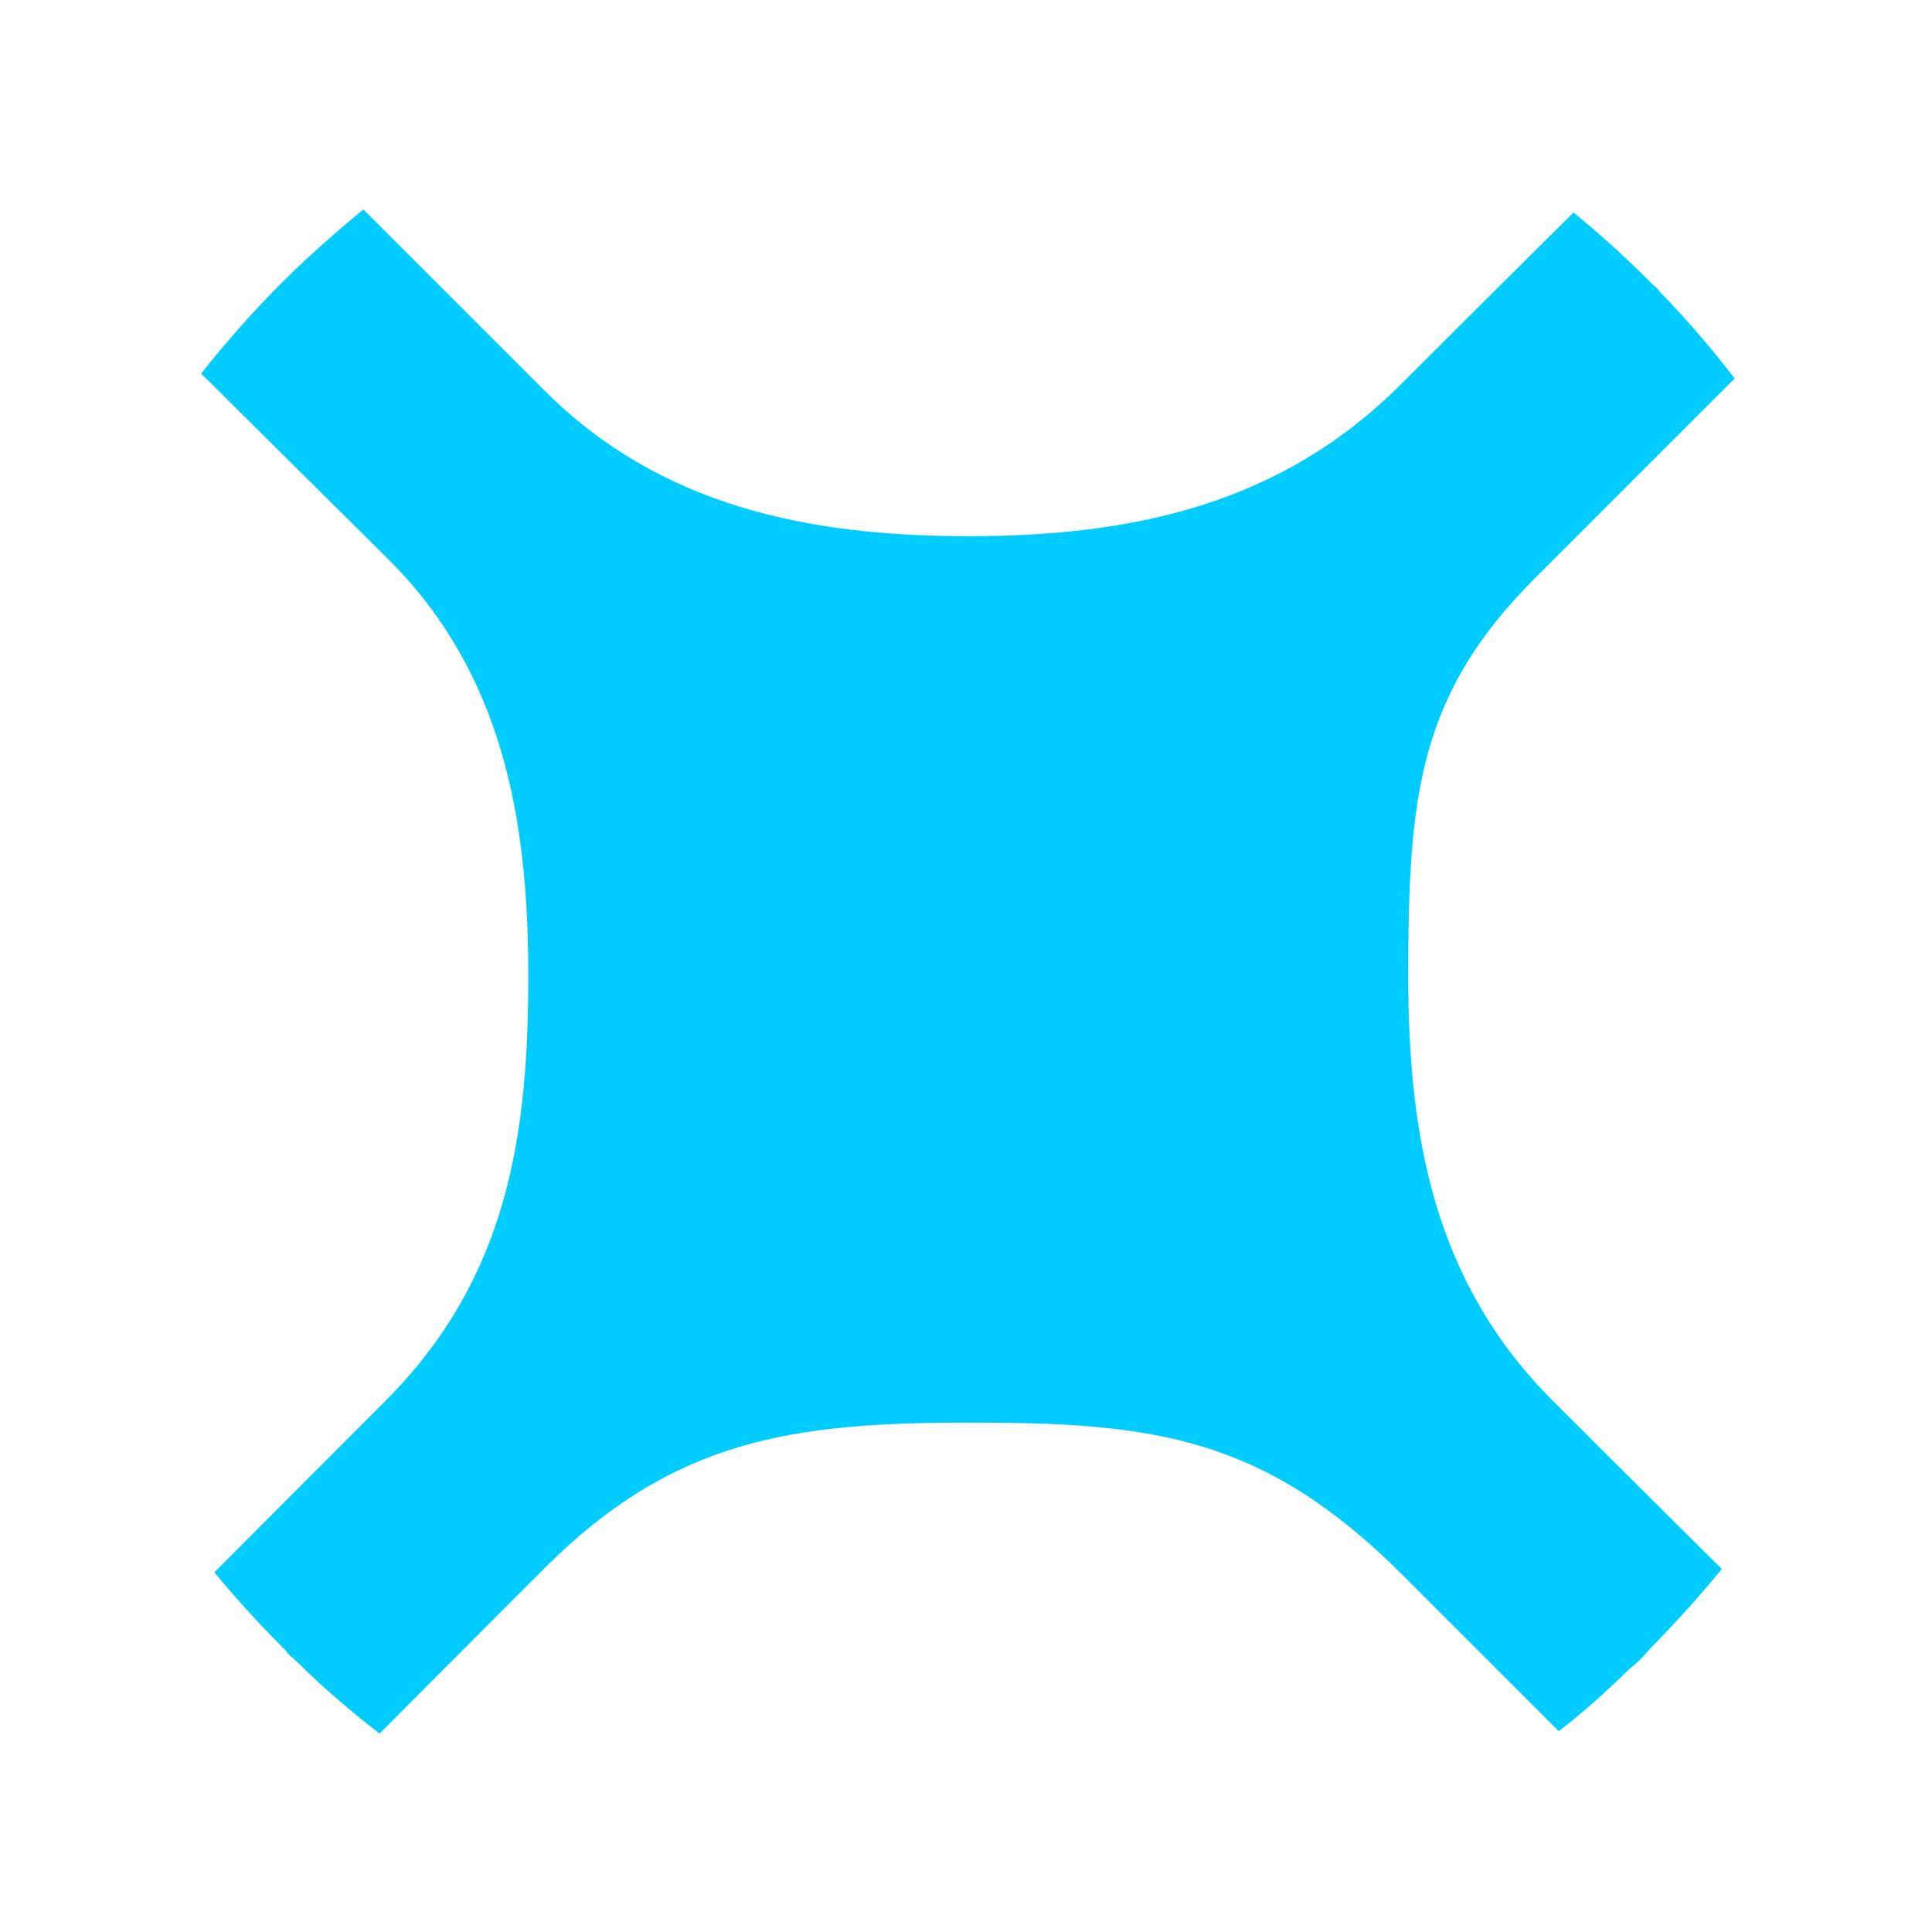
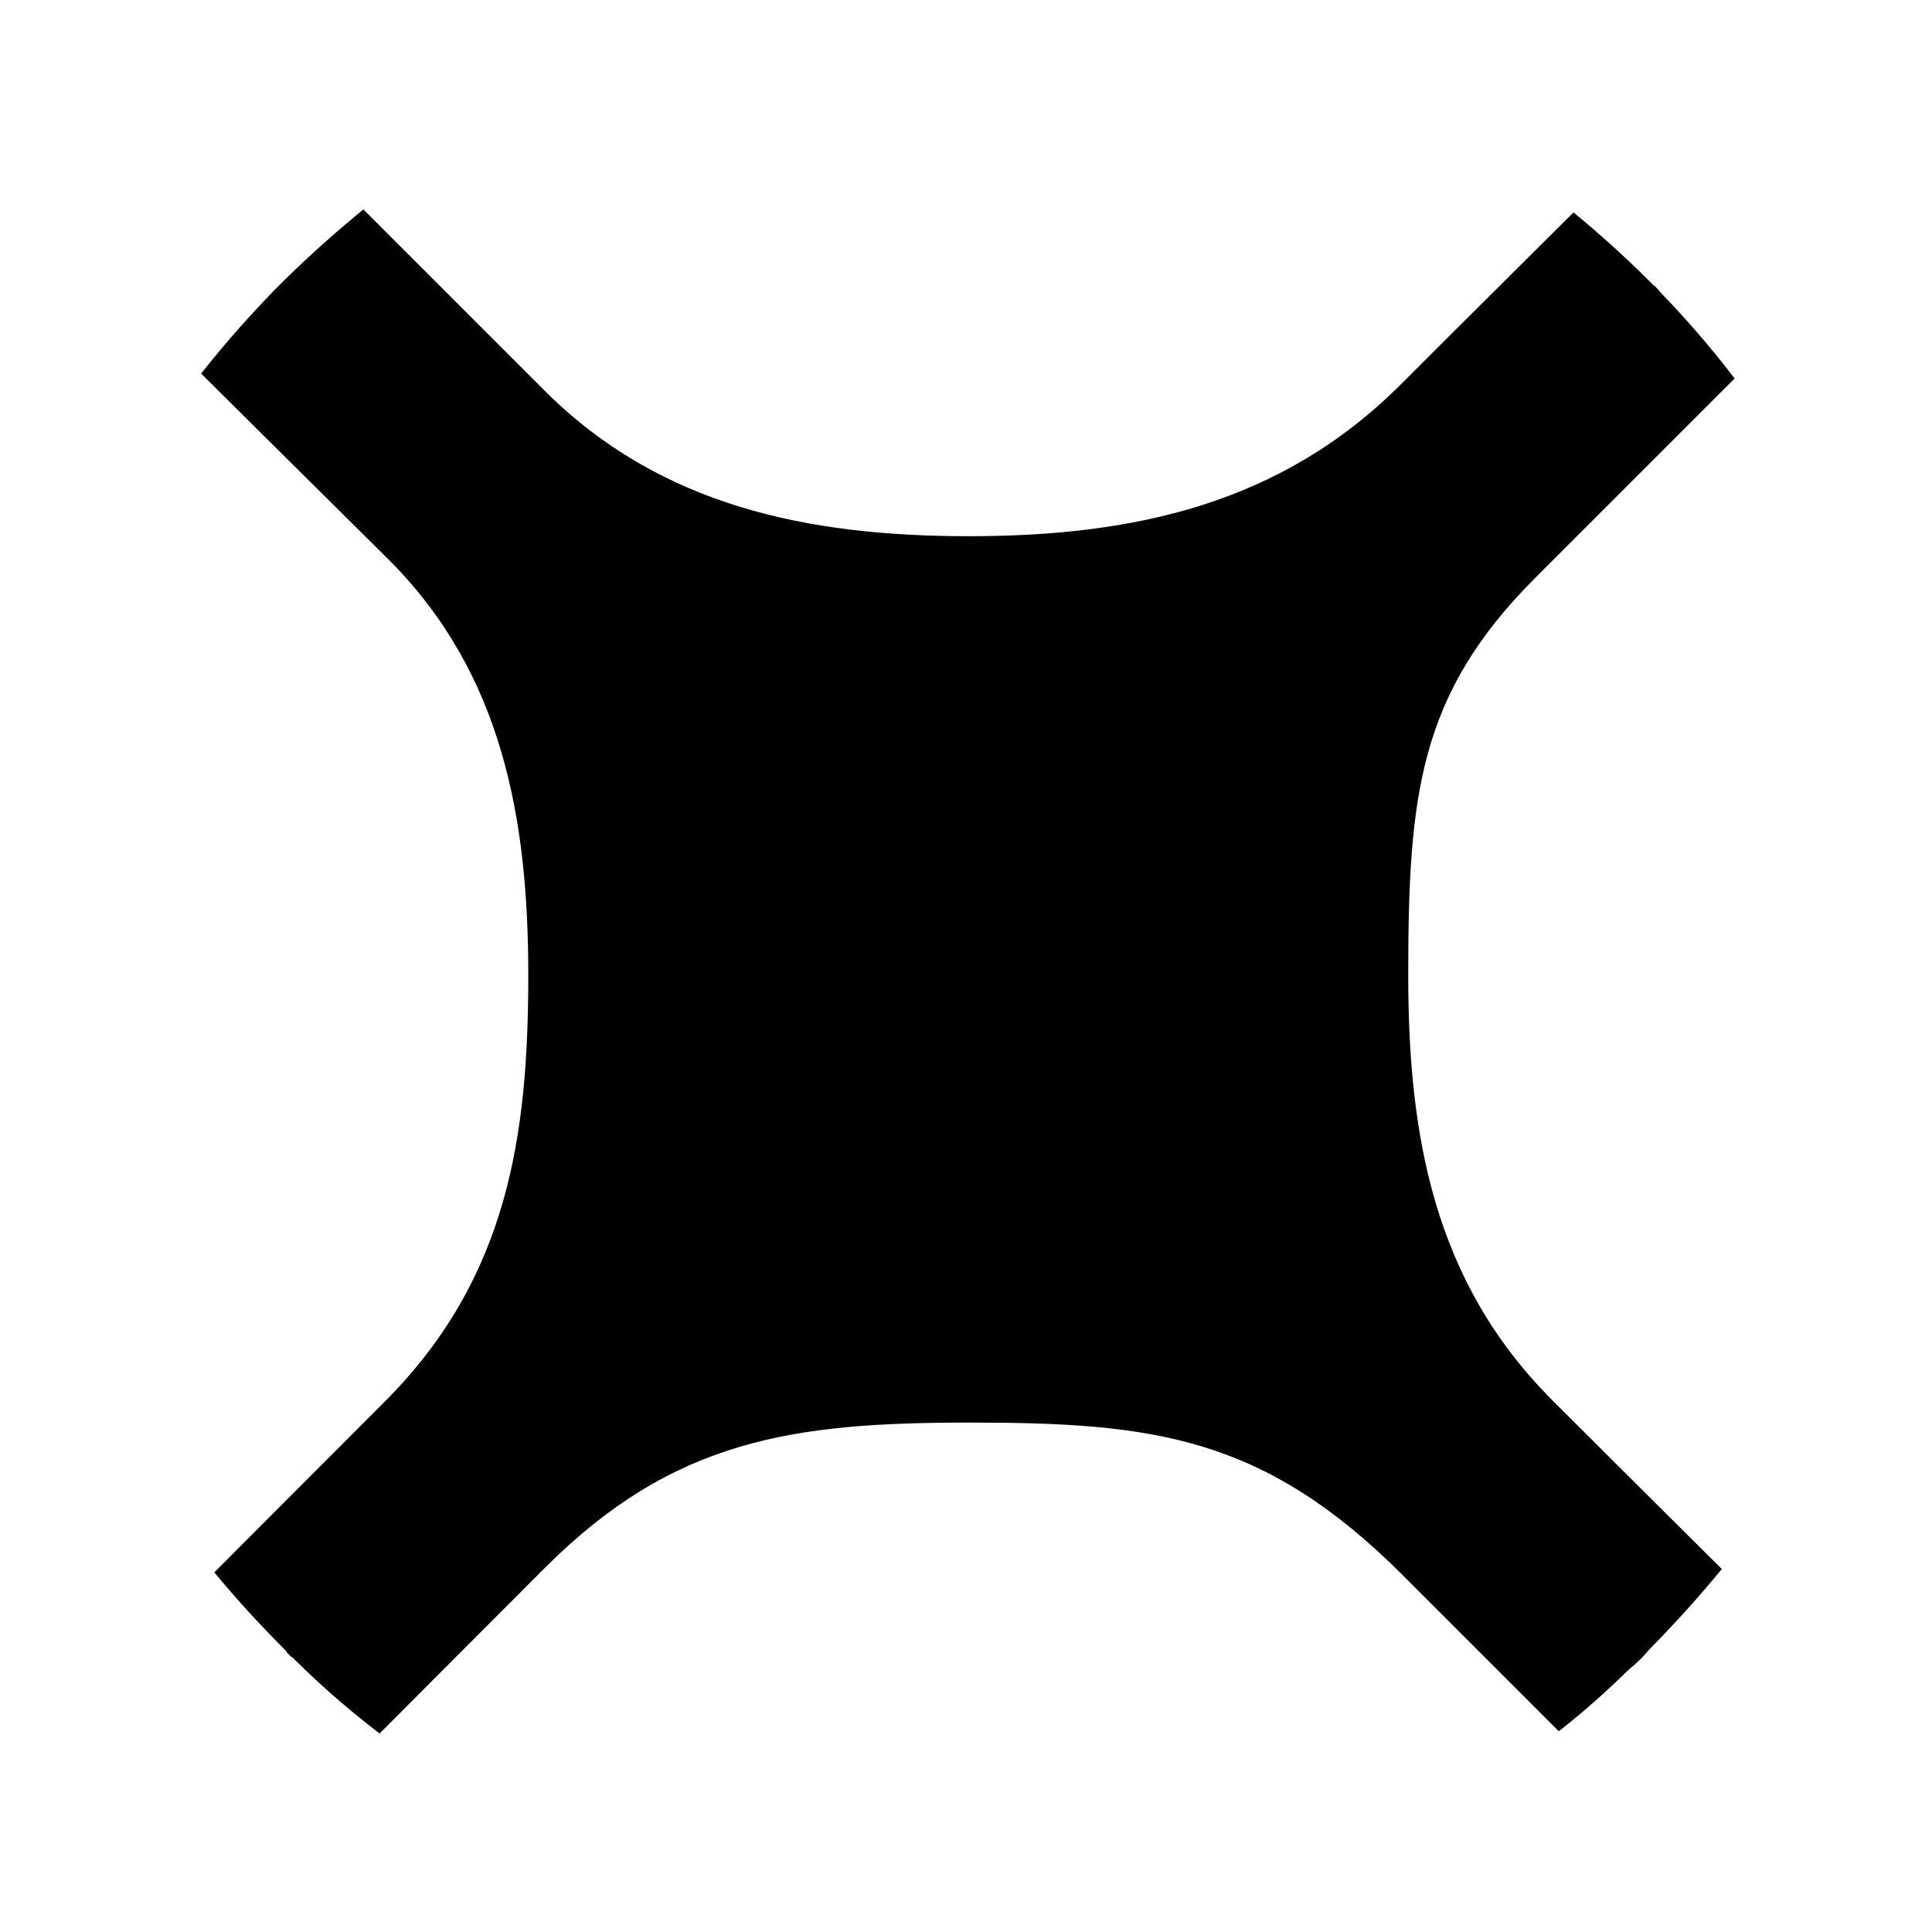
<svg xmlns="http://www.w3.org/2000/svg" xml:space="preserve" viewBox="0 0 512 512">
-   <path d="m459.7 100.3-52.9 52.9c-30.9 30.9-33.6 57.8-33.6 105.3 0 42.3 6.7 81.1 38.2 112.6 23 23 44.9 44.7 44.9 44.7-5.9 7.2-12.3 14.3-19.1 21.2-1.7 2-3.5 3.8-5.5 5.4-6 5.9-12.2 11.4-18.6 16.4l-41.4-41.4C334.9 380.6 305.6 377 257 377c-46.7 0-78.4 4.3-112.6 38.5-20.4 20.4-43.8 43.9-43.8 43.9-8.9-6.8-17.3-14.2-25.3-22.4-6.6-6.6-12.8-13.4-18.5-20.3 0 0 23.1-23.2 45.2-45.3 32.7-32.7 38-70.6 38-113 0-41.3-6.8-79.8-36.8-109.9C82.2 127.7 53.3 99 53.3 99c6.7-8.5 14-16.7 21.8-24.5 6.9-6.8 14-13.1 21.2-19l48 48c30.7 30.7 70 38.6 112.4 38.6 43.6 0 82.8-8.4 114.7-40.4C391 82.1 417 56.3 417 56.3c6.8 5.6 13.5 11.6 20.1 18.2 8.3 8.3 15.8 16.9 22.6 25.8" style="fill-rule:evenodd;clip-rule:evenodd;fill:#00ccff" />
-   <path d="M186 269.1c-.5-2.8-.8-5.5-.9-8.4-.1-1.6-.1-3.1-.1-4.7 0-1.7 0-3.2.1-4.7 0-.2 0-.3.1-.5 1-17.4 7.9-32.4 20.5-45.1 13.9-13.8 30.6-20.7 50.2-20.7s36.3 6.9 50.2 20.7c13.8 14 20.7 30.8 20.7 50.3s-6.9 36.2-20.7 50.2c-.5.5-1 1.1-1.5 1.5q-3.45 3.3-7.2 6-18 13.2-41.4 13.2c-23.4 0-29.4-4.4-41.3-13.2-3.1-2.2-6.1-4.7-8.9-7.6-10.8-10.6-17.3-22.9-19.8-37" style="fill-rule:evenodd;clip-rule:evenodd;fill:#0cf" />
-   <path d="m372.7 141-35.4 34.6M72.9 76.8l96.5 96.1m199.7 198.9 65.6 67.9m4.4-363.3L372.7 141M76.6 438.5l64.6-64.7" style="fill:none;stroke:#0cf;stroke-width:2;stroke-miterlimit:1" />
-   <path d="m372.7 141-40 40.6m-193.3-38.5 40.6 40.5M141 374l39.5-41.1m146.2-3.3 42.6 42.4" style="fill:none;stroke:#0cf;stroke-width:7;stroke-miterlimit:1" />
+   <path d="m459.7 100.3-52.9 52.9c-30.9 30.9-33.6 57.8-33.6 105.3 0 42.3 6.7 81.1 38.2 112.6 23 23 44.9 44.7 44.9 44.7-5.9 7.2-12.3 14.3-19.1 21.2-1.7 2-3.5 3.8-5.5 5.4-6 5.9-12.2 11.4-18.6 16.4l-41.4-41.4C334.9 380.6 305.6 377 257 377c-46.7 0-78.4 4.3-112.6 38.5-20.4 20.4-43.8 43.9-43.8 43.9-8.9-6.8-17.3-14.2-25.3-22.4-6.6-6.6-12.8-13.4-18.5-20.3 0 0 23.1-23.2 45.2-45.3 32.7-32.7 38-70.6 38-113 0-41.3-6.8-79.8-36.8-109.9C82.2 127.7 53.3 99 53.3 99c6.7-8.5 14-16.7 21.8-24.5 6.9-6.8 14-13.1 21.2-19l48 48c30.7 30.7 70 38.6 112.4 38.6 43.6 0 82.8-8.4 114.7-40.4C391 82.1 417 56.3 417 56.3c6.8 5.6 13.5 11.6 20.1 18.2 8.3 8.3 15.8 16.9 22.6 25.8" style="fill-rule:evenodd;clip-rule:evenodd;fill:currentColor" />
+   <path d="M186 269.1c-.5-2.8-.8-5.5-.9-8.4-.1-1.6-.1-3.1-.1-4.7 0-1.7 0-3.2.1-4.7 0-.2 0-.3.1-.5 1-17.4 7.9-32.4 20.5-45.1 13.9-13.8 30.6-20.7 50.2-20.7s36.3 6.9 50.2 20.7c13.8 14 20.7 30.8 20.7 50.3s-6.9 36.2-20.7 50.2c-.5.5-1 1.1-1.5 1.5q-3.45 3.3-7.2 6-18 13.2-41.4 13.2c-23.4 0-29.4-4.4-41.3-13.2-3.1-2.2-6.1-4.7-8.9-7.6-10.8-10.6-17.3-22.9-19.8-37" style="fill-rule:evenodd;clip-rule:evenodd;fill:currentColor" />
+   <path d="m372.7 141-35.4 34.6M72.9 76.8l96.5 96.1m199.7 198.9 65.6 67.9m4.4-363.3L372.7 141M76.6 438.5l64.6-64.7" style="fill:none;stroke:currentColor;stroke-width:2;stroke-miterlimit:1" />
+   <path d="m372.7 141-40 40.6m-193.3-38.5 40.6 40.5M141 374l39.5-41.1m146.2-3.3 42.6 42.4" style="fill:none;stroke:currentColor;stroke-width:7;stroke-miterlimit:1" />
</svg>
